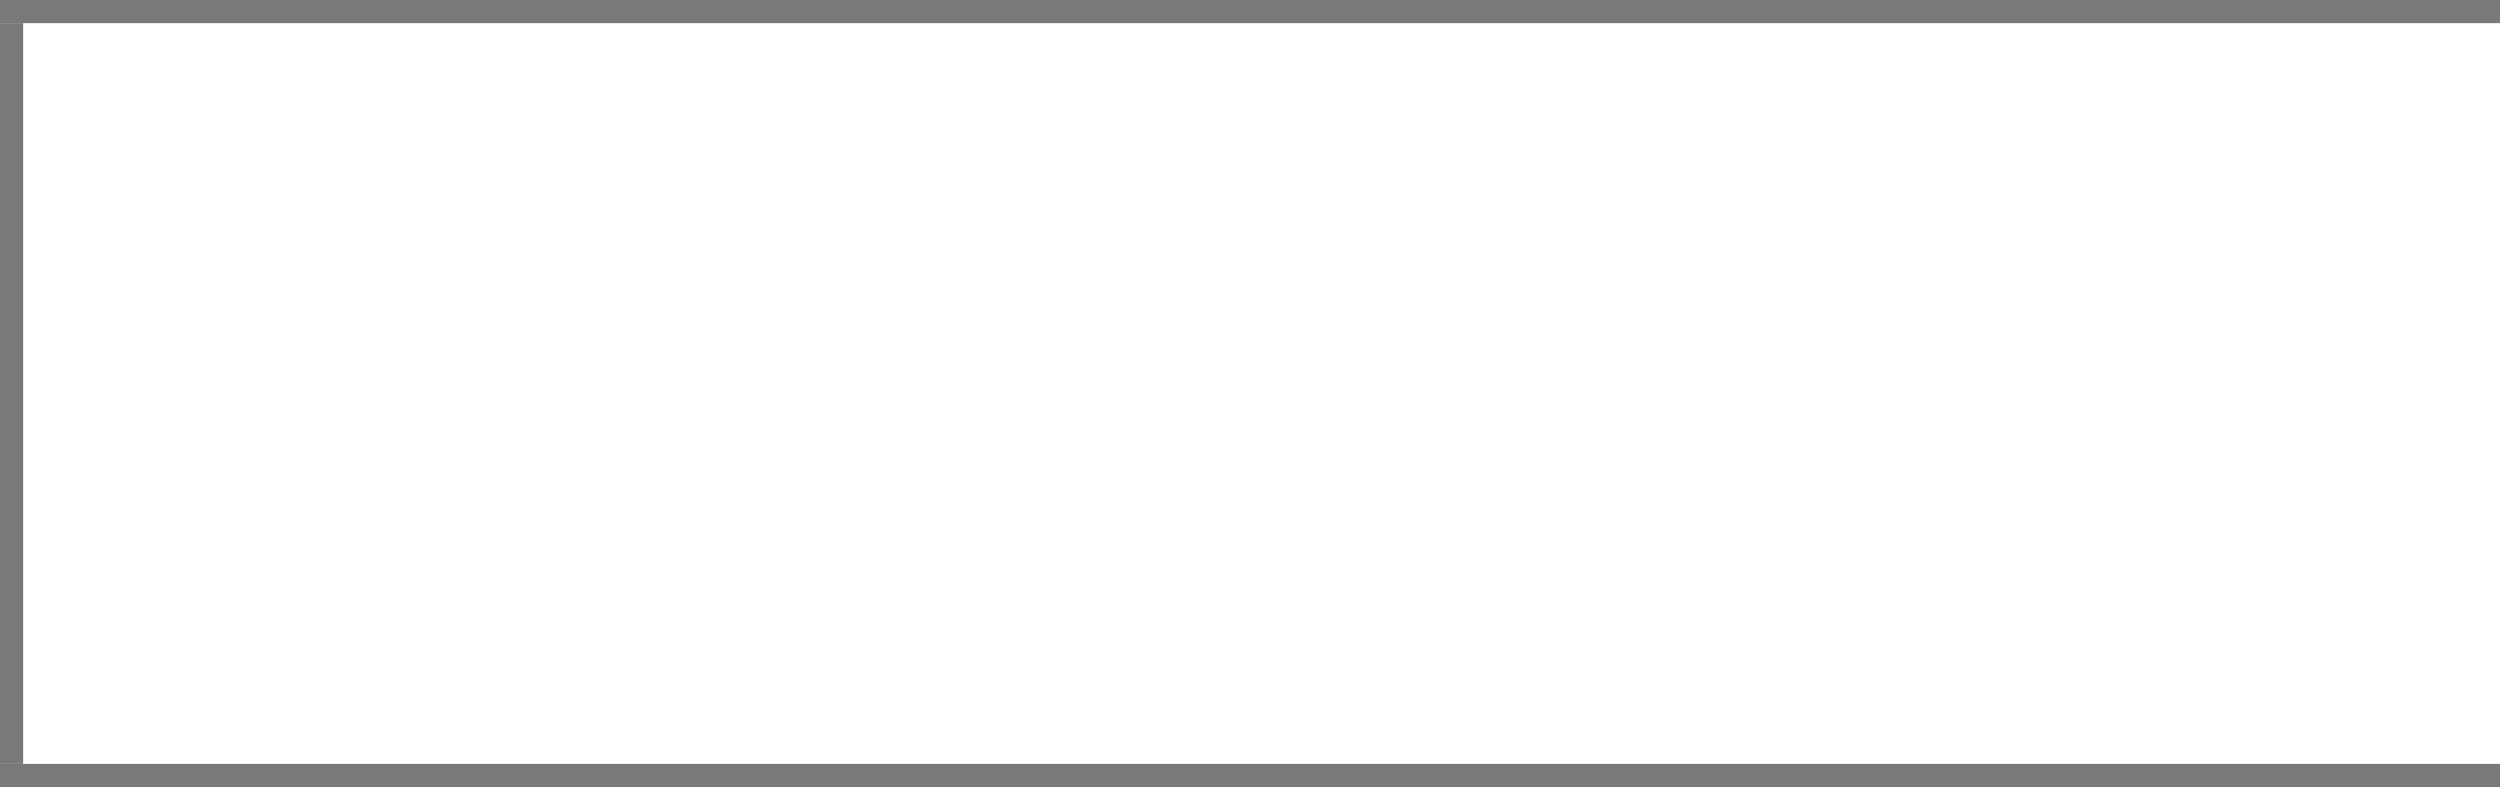
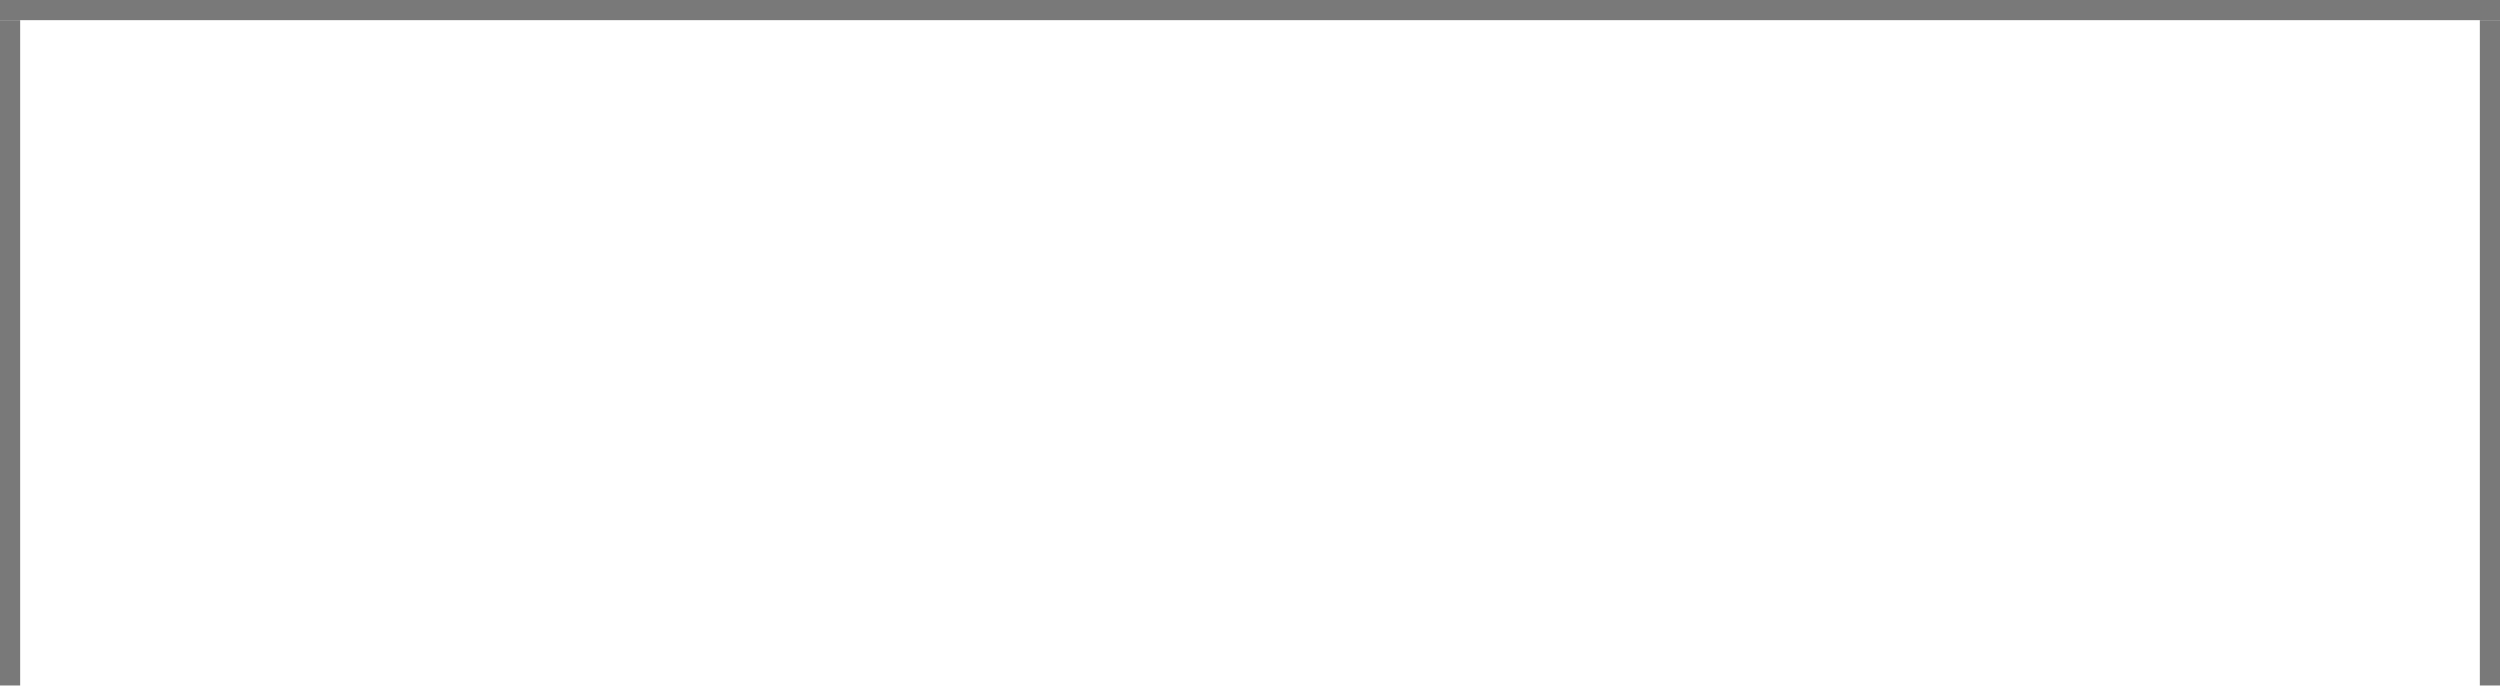
- <svg xmlns="http://www.w3.org/2000/svg" version="1.1" width="108px" height="34px" viewBox="392 49 108 34">
-   <path d="M 1 1  L 108 1  L 108 33  L 1 33  L 1 1  Z " fill-rule="nonzero" fill="rgba(255, 255, 255, 1)" stroke="none" transform="matrix(1 0 0 1 392 49 )" class="fill" />
-   <path d="M 0.5 1  L 0.5 33  " stroke-width="1" stroke-dasharray="0" stroke="rgba(121, 121, 121, 1)" fill="none" transform="matrix(1 0 0 1 392 49 )" class="stroke" />
-   <path d="M 0 0.5  L 108 0.5  " stroke-width="1" stroke-dasharray="0" stroke="rgba(121, 121, 121, 1)" fill="none" transform="matrix(1 0 0 1 392 49 )" class="stroke" />
-   <path d="M 0 33.5  L 108 33.5  " stroke-width="1" stroke-dasharray="0" stroke="rgba(121, 121, 121, 1)" fill="none" transform="matrix(1 0 0 1 392 49 )" class="stroke" />
+ <svg xmlns="http://www.w3.org/2000/svg" version="1.1" width="124px" height="34px" viewBox="741 49 124 34">
+   <path d="M 1 1  L 123 1  L 123 34  L 1 34  L 1 1  Z " fill-rule="nonzero" fill="rgba(255, 255, 255, 1)" stroke="none" transform="matrix(1 0 0 1 741 49 )" class="fill" />
+   <path d="M 0.5 1  L 0.5 34  " stroke-width="1" stroke-dasharray="0" stroke="rgba(121, 121, 121, 1)" fill="none" transform="matrix(1 0 0 1 741 49 )" class="stroke" />
+   <path d="M 0 0.5  L 124 0.5  " stroke-width="1" stroke-dasharray="0" stroke="rgba(121, 121, 121, 1)" fill="none" transform="matrix(1 0 0 1 741 49 )" class="stroke" />
+   <path d="M 123.5 1  L 123.5 34  " stroke-width="1" stroke-dasharray="0" stroke="rgba(121, 121, 121, 1)" fill="none" transform="matrix(1 0 0 1 741 49 )" class="stroke" />
</svg>
